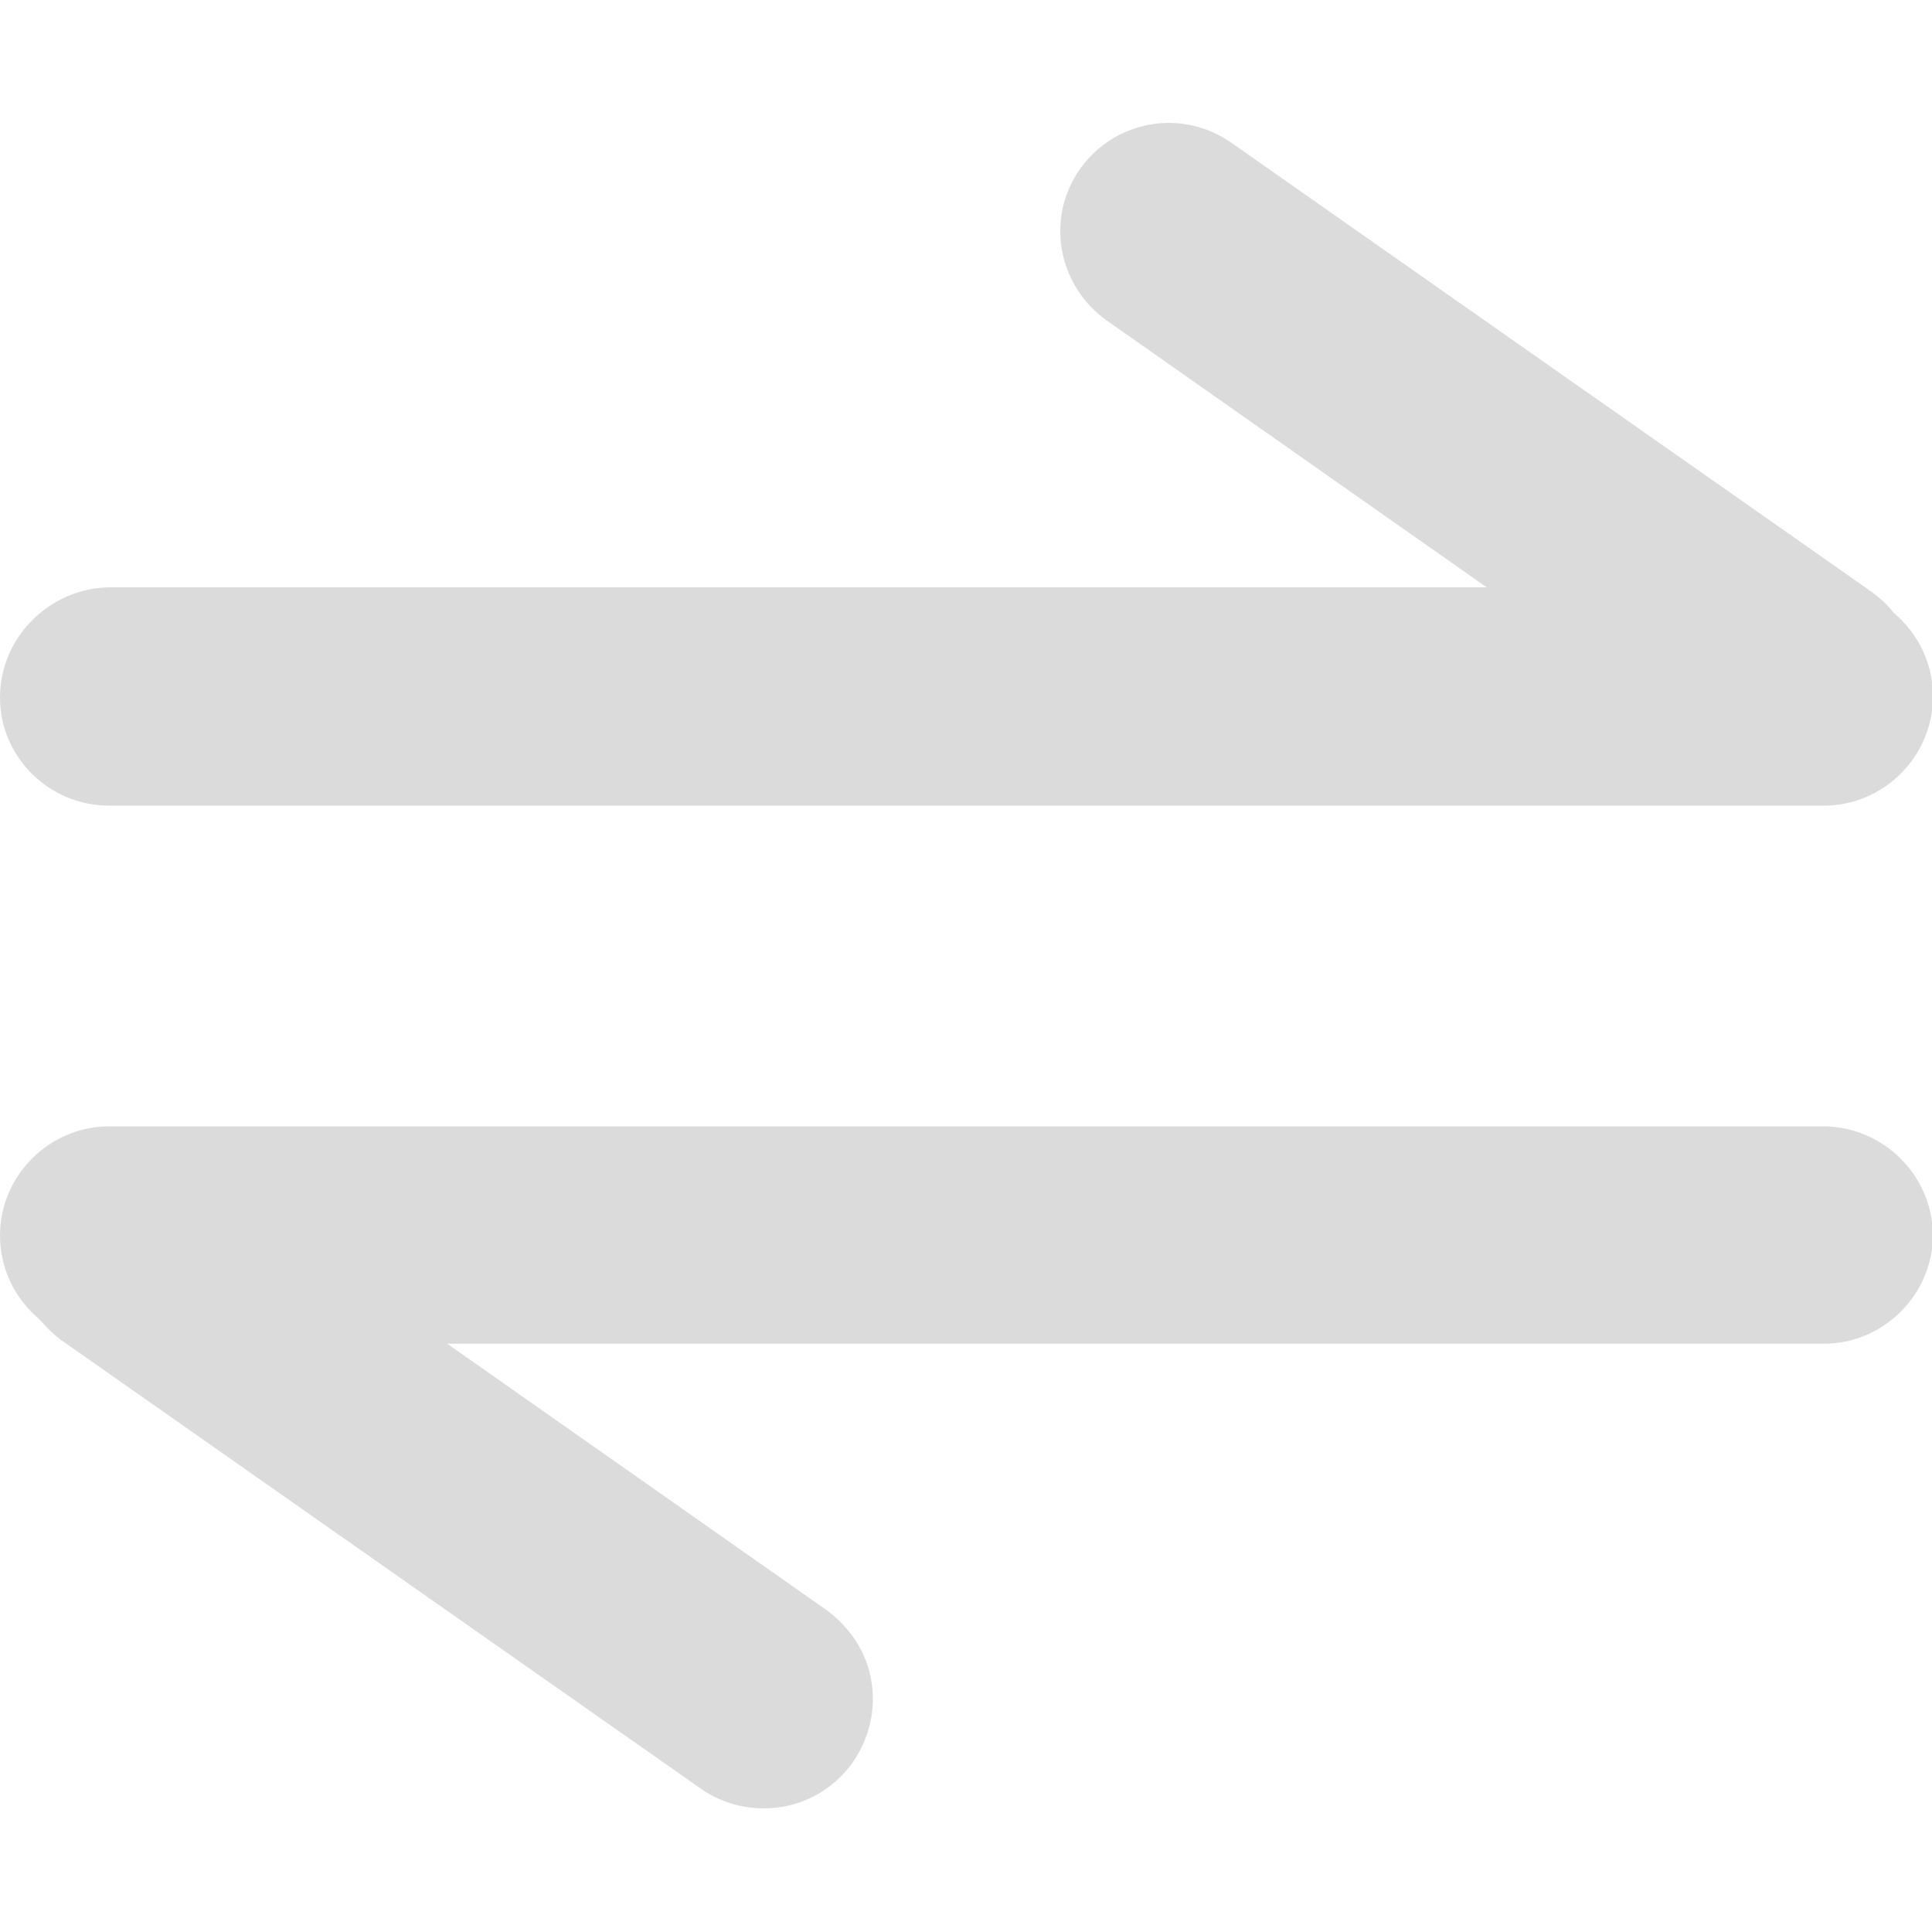
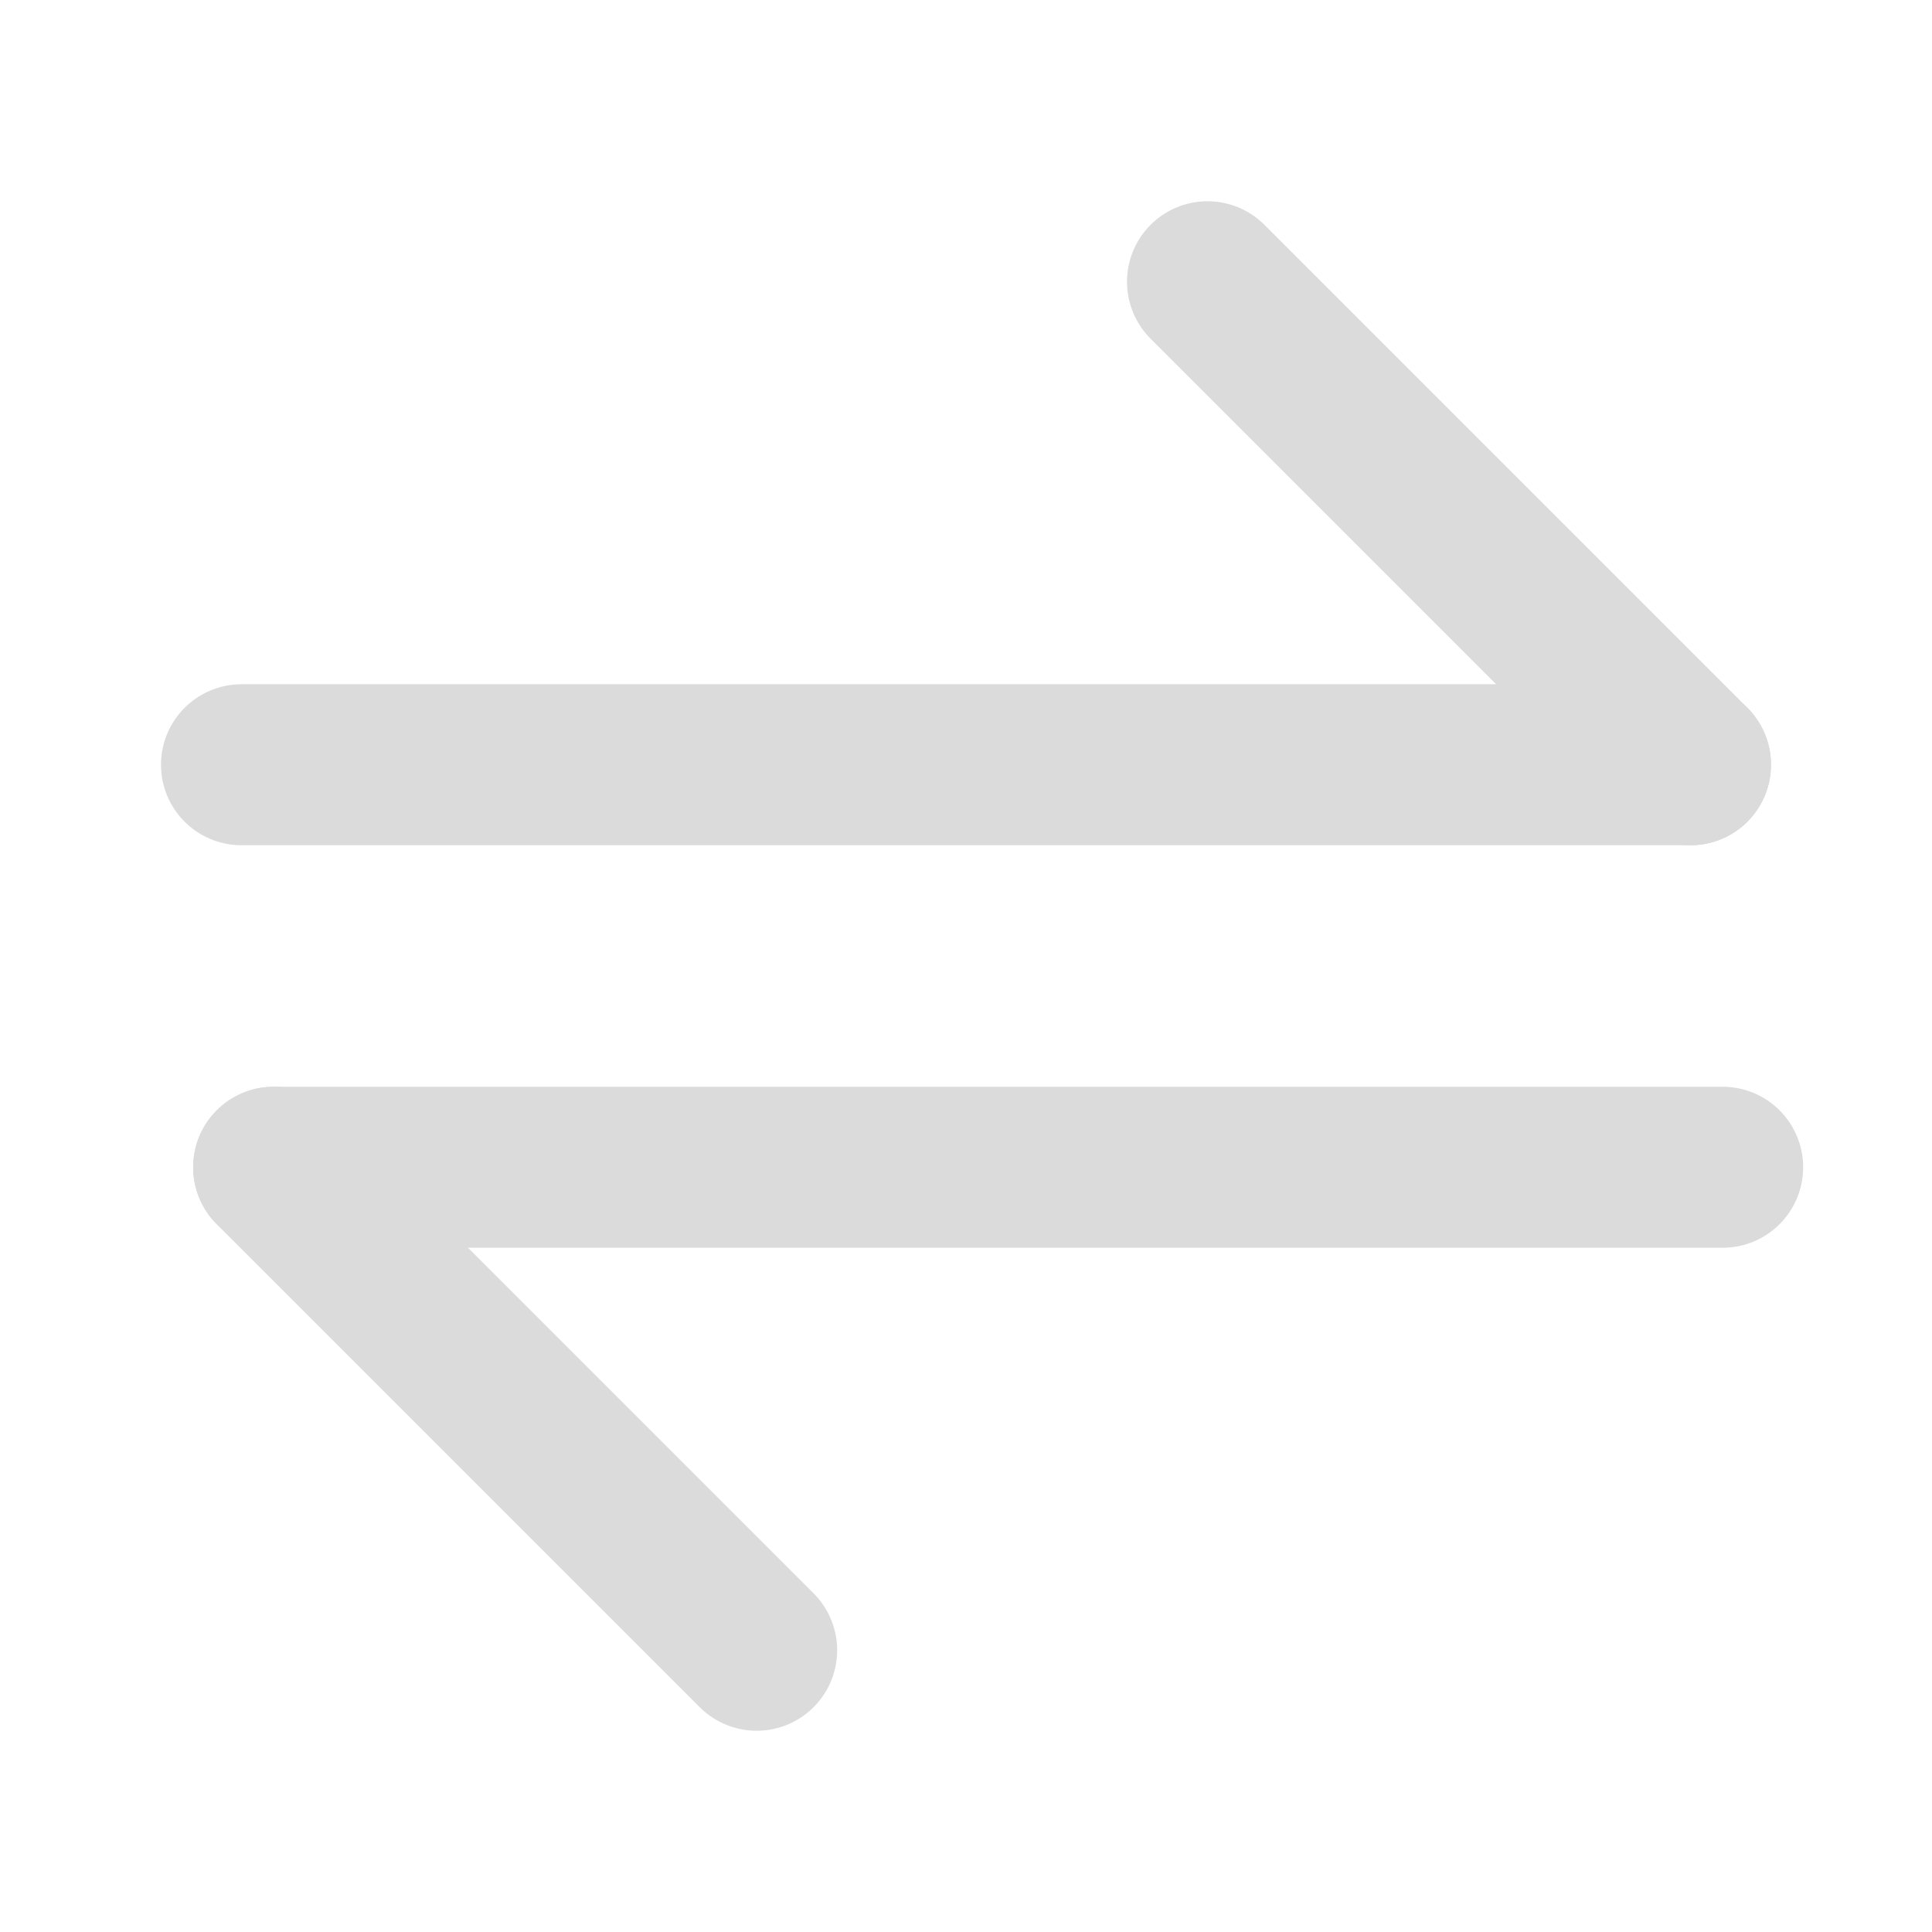
- <svg xmlns="http://www.w3.org/2000/svg" t="1612031717771" class="icon" viewBox="0 0 1024 1024" version="1.1" p-id="9033" id="mx_n_1612031717773" width="40" height="40">
-   <defs>
-     <style type="text/css" />
-   </defs>
-   <path d="M57.856 427.008h908.8c31.744 0 57.856-26.112 57.856-57.856 0-17.408-7.68-33.28-20.992-44.544-3.072-4.096-7.168-7.68-11.264-10.752l-339.456-238.08c-26.112-18.432-61.952-12.288-80.384 13.824-18.432 26.112-11.776 61.952 14.336 80.384l201.216 141.312H57.856C26.112 311.808 0 337.92 0 369.664s26.112 57.344 57.856 57.344zM966.144 596.992H57.856c-31.744 0-57.856 26.112-57.856 57.856 0 17.408 7.68 33.28 20.992 44.544 3.584 4.096 7.168 7.68 11.264 10.752l339.456 238.08c9.728 6.656 20.992 10.24 33.28 10.24 18.944 0 36.352-9.216 47.104-24.576 8.704-12.8 12.288-27.648 9.728-43.008s-11.264-28.16-23.552-37.376l-201.216-141.312h729.6c31.744 0 57.856-26.112 57.856-57.856-0.512-31.744-26.624-57.344-58.368-57.344z" p-id="9034" fill="#dbdbdb" />
+ <svg xmlns="http://www.w3.org/2000/svg" width="40" height="40" viewBox="0 0 48 48" fill="none">
+   <path d="M42 19H6" stroke="#dbdbdb" stroke-width="4" stroke-linecap="round" stroke-linejoin="round" />
+   <path d="M30 7L42 19" stroke="#dbdbdb" stroke-width="4" stroke-linecap="round" stroke-linejoin="round" />
+   <path d="M6.799 29H42.799" stroke="#dbdbdb" stroke-width="4" stroke-linecap="round" stroke-linejoin="round" />
+   <path d="M6.799 29L18.799 41" stroke="#dbdbdb" stroke-width="4" stroke-linecap="round" stroke-linejoin="round" />
</svg>
